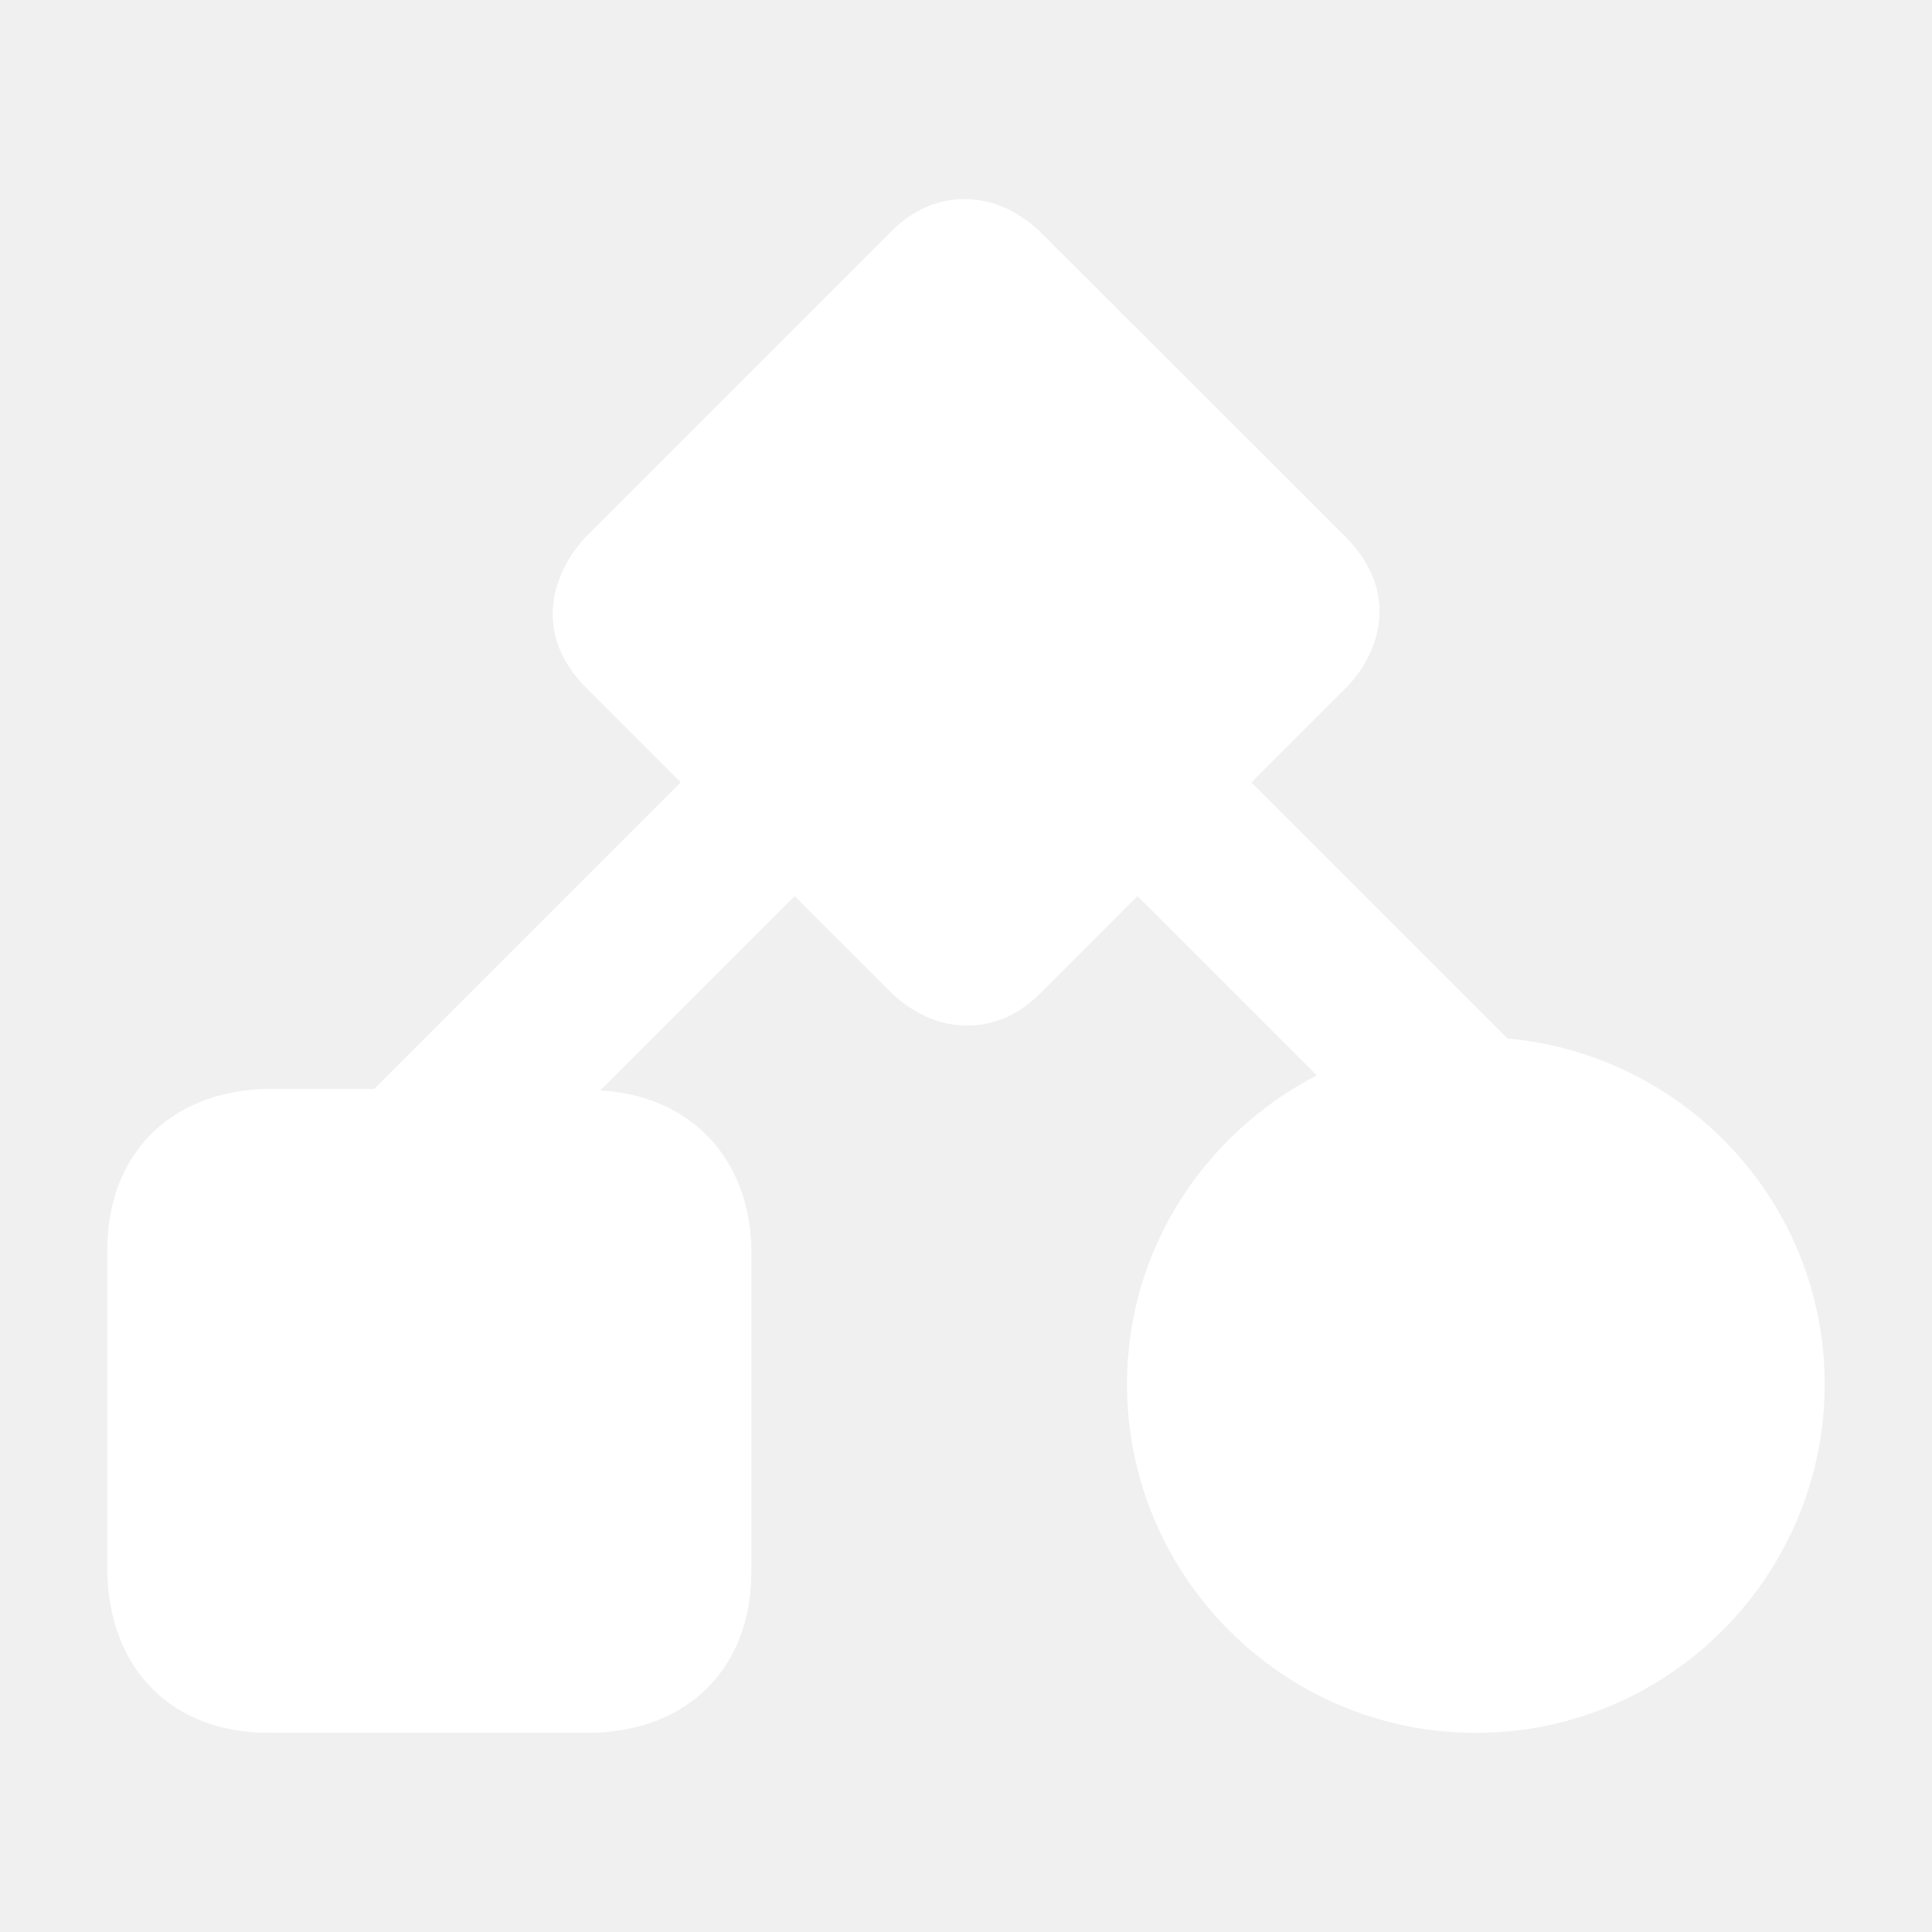
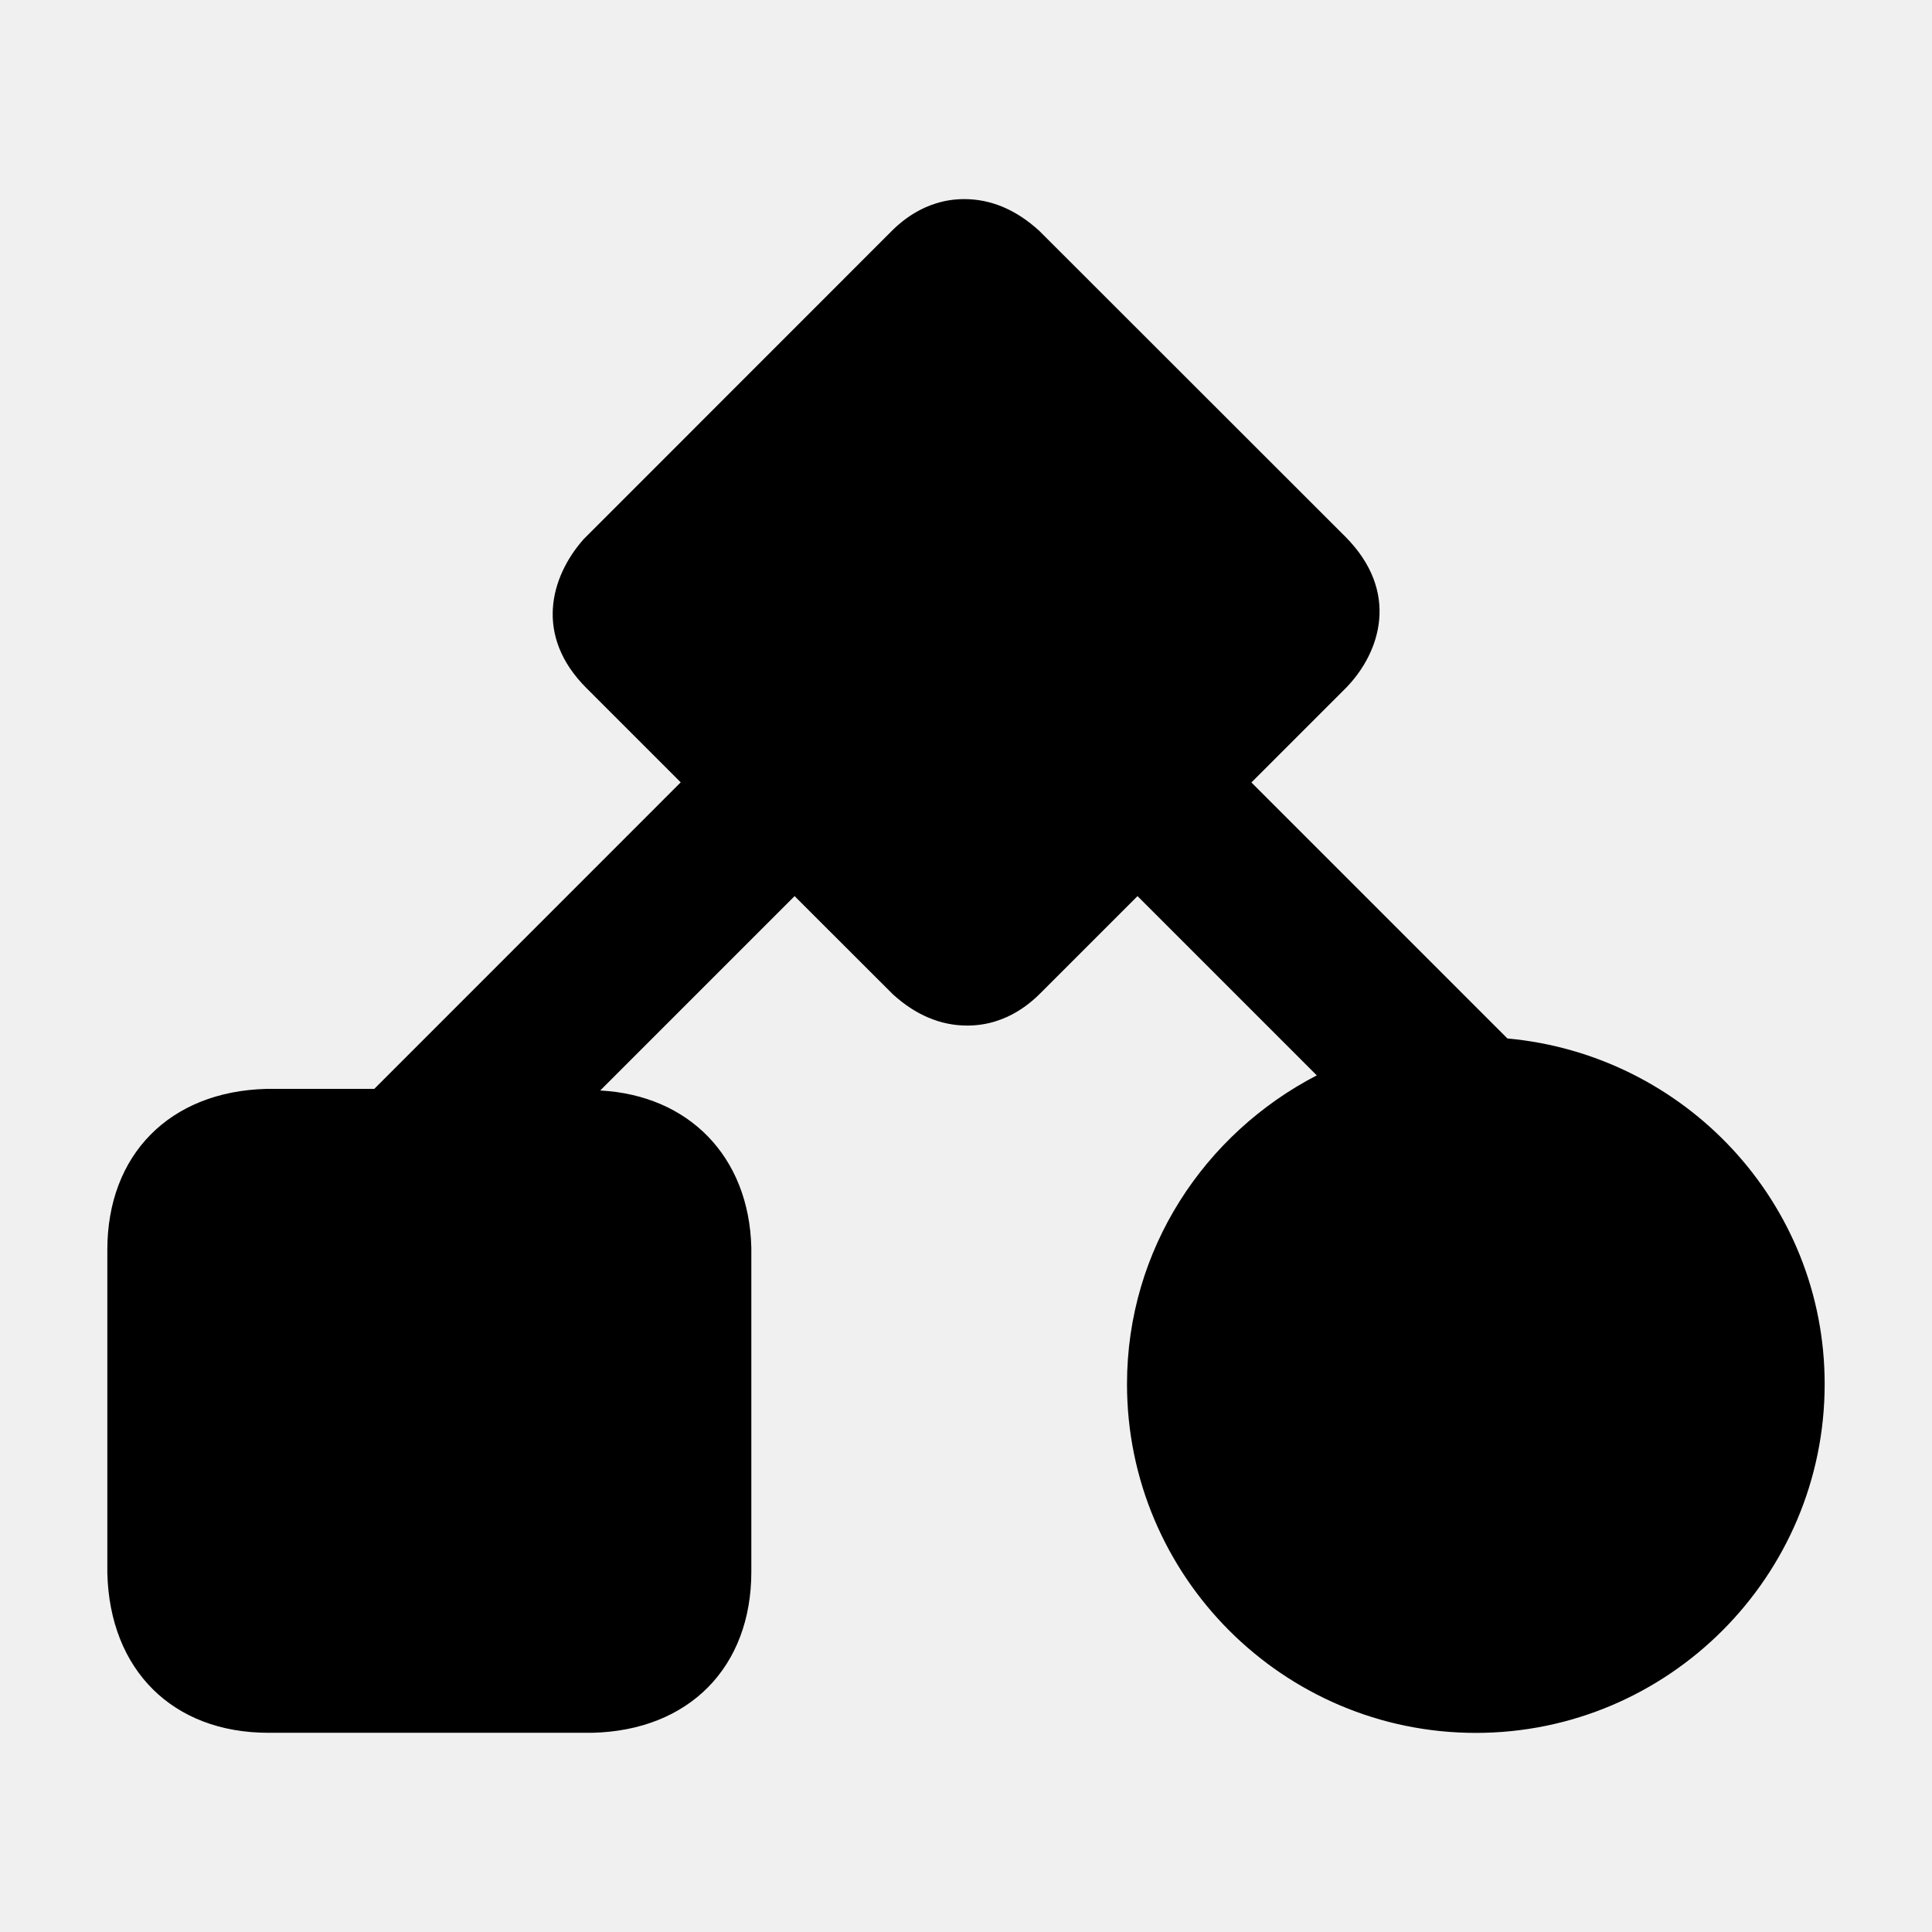
<svg xmlns="http://www.w3.org/2000/svg" version="1.1" id="Layer_1" x="0px" y="0px" viewBox="0 0 18 18" style="enable-background:new 0 0 18 18;" xml:space="preserve">
-   <path fill="#fff" d="M14.044,9.675l-2.385-2.385l0.887-0.887c0.314-0.326,0.499-0.888-0.01-1.401L9.683,2.151  C9.469,1.955,9.234,1.855,8.984,1.855c-0.382,0-0.618,0.238-0.694,0.315l-2.853,2.854  C5.128,5.374,4.974,5.924,5.466,6.413L6.342,7.289l-2.855,2.856l-1.007,0C1.581,10.169,1,10.758,1,11.644v3.012  c0.022,0.904,0.61,1.488,1.5,1.488h3.009h0.009C6.418,16.123,7,15.534,7,14.644v-3.018  c-0.02-0.853-0.586-1.423-1.408-1.466L7.403,8.349l0.916,0.915c0.212,0.193,0.445,0.291,0.692,0.291h0.001  c0.384,0,0.62-0.24,0.695-0.315l0.891-0.891l1.67,1.67C11.223,10.561,10.5,11.639,10.5,12.895  c0,1.792,1.458,3.25,3.25,3.25s3.25-1.458,3.25-3.25C17,11.203,15.696,9.826,14.044,9.675z" />
+   <path d="M14.044,9.675l-2.385-2.385l0.887-0.887c0.314-0.326,0.499-0.888-0.01-1.401L9.683,2.151  C9.469,1.955,9.234,1.855,8.984,1.855c-0.382,0-0.618,0.238-0.694,0.315l-2.853,2.854  C5.128,5.374,4.974,5.924,5.466,6.413L6.342,7.289l-2.855,2.856l-1.007,0C1.581,10.169,1,10.758,1,11.644v3.012  c0.022,0.904,0.61,1.488,1.5,1.488h3.009h0.009C6.418,16.123,7,15.534,7,14.644v-3.018  c-0.02-0.853-0.586-1.423-1.408-1.466L7.403,8.349l0.916,0.915c0.212,0.193,0.445,0.291,0.692,0.291h0.001  c0.384,0,0.62-0.24,0.695-0.315l0.891-0.891l1.67,1.67C11.223,10.561,10.5,11.639,10.5,12.895  c0,1.792,1.458,3.25,3.25,3.25s3.25-1.458,3.25-3.25C17,11.203,15.696,9.826,14.044,9.675z" />
</svg>
